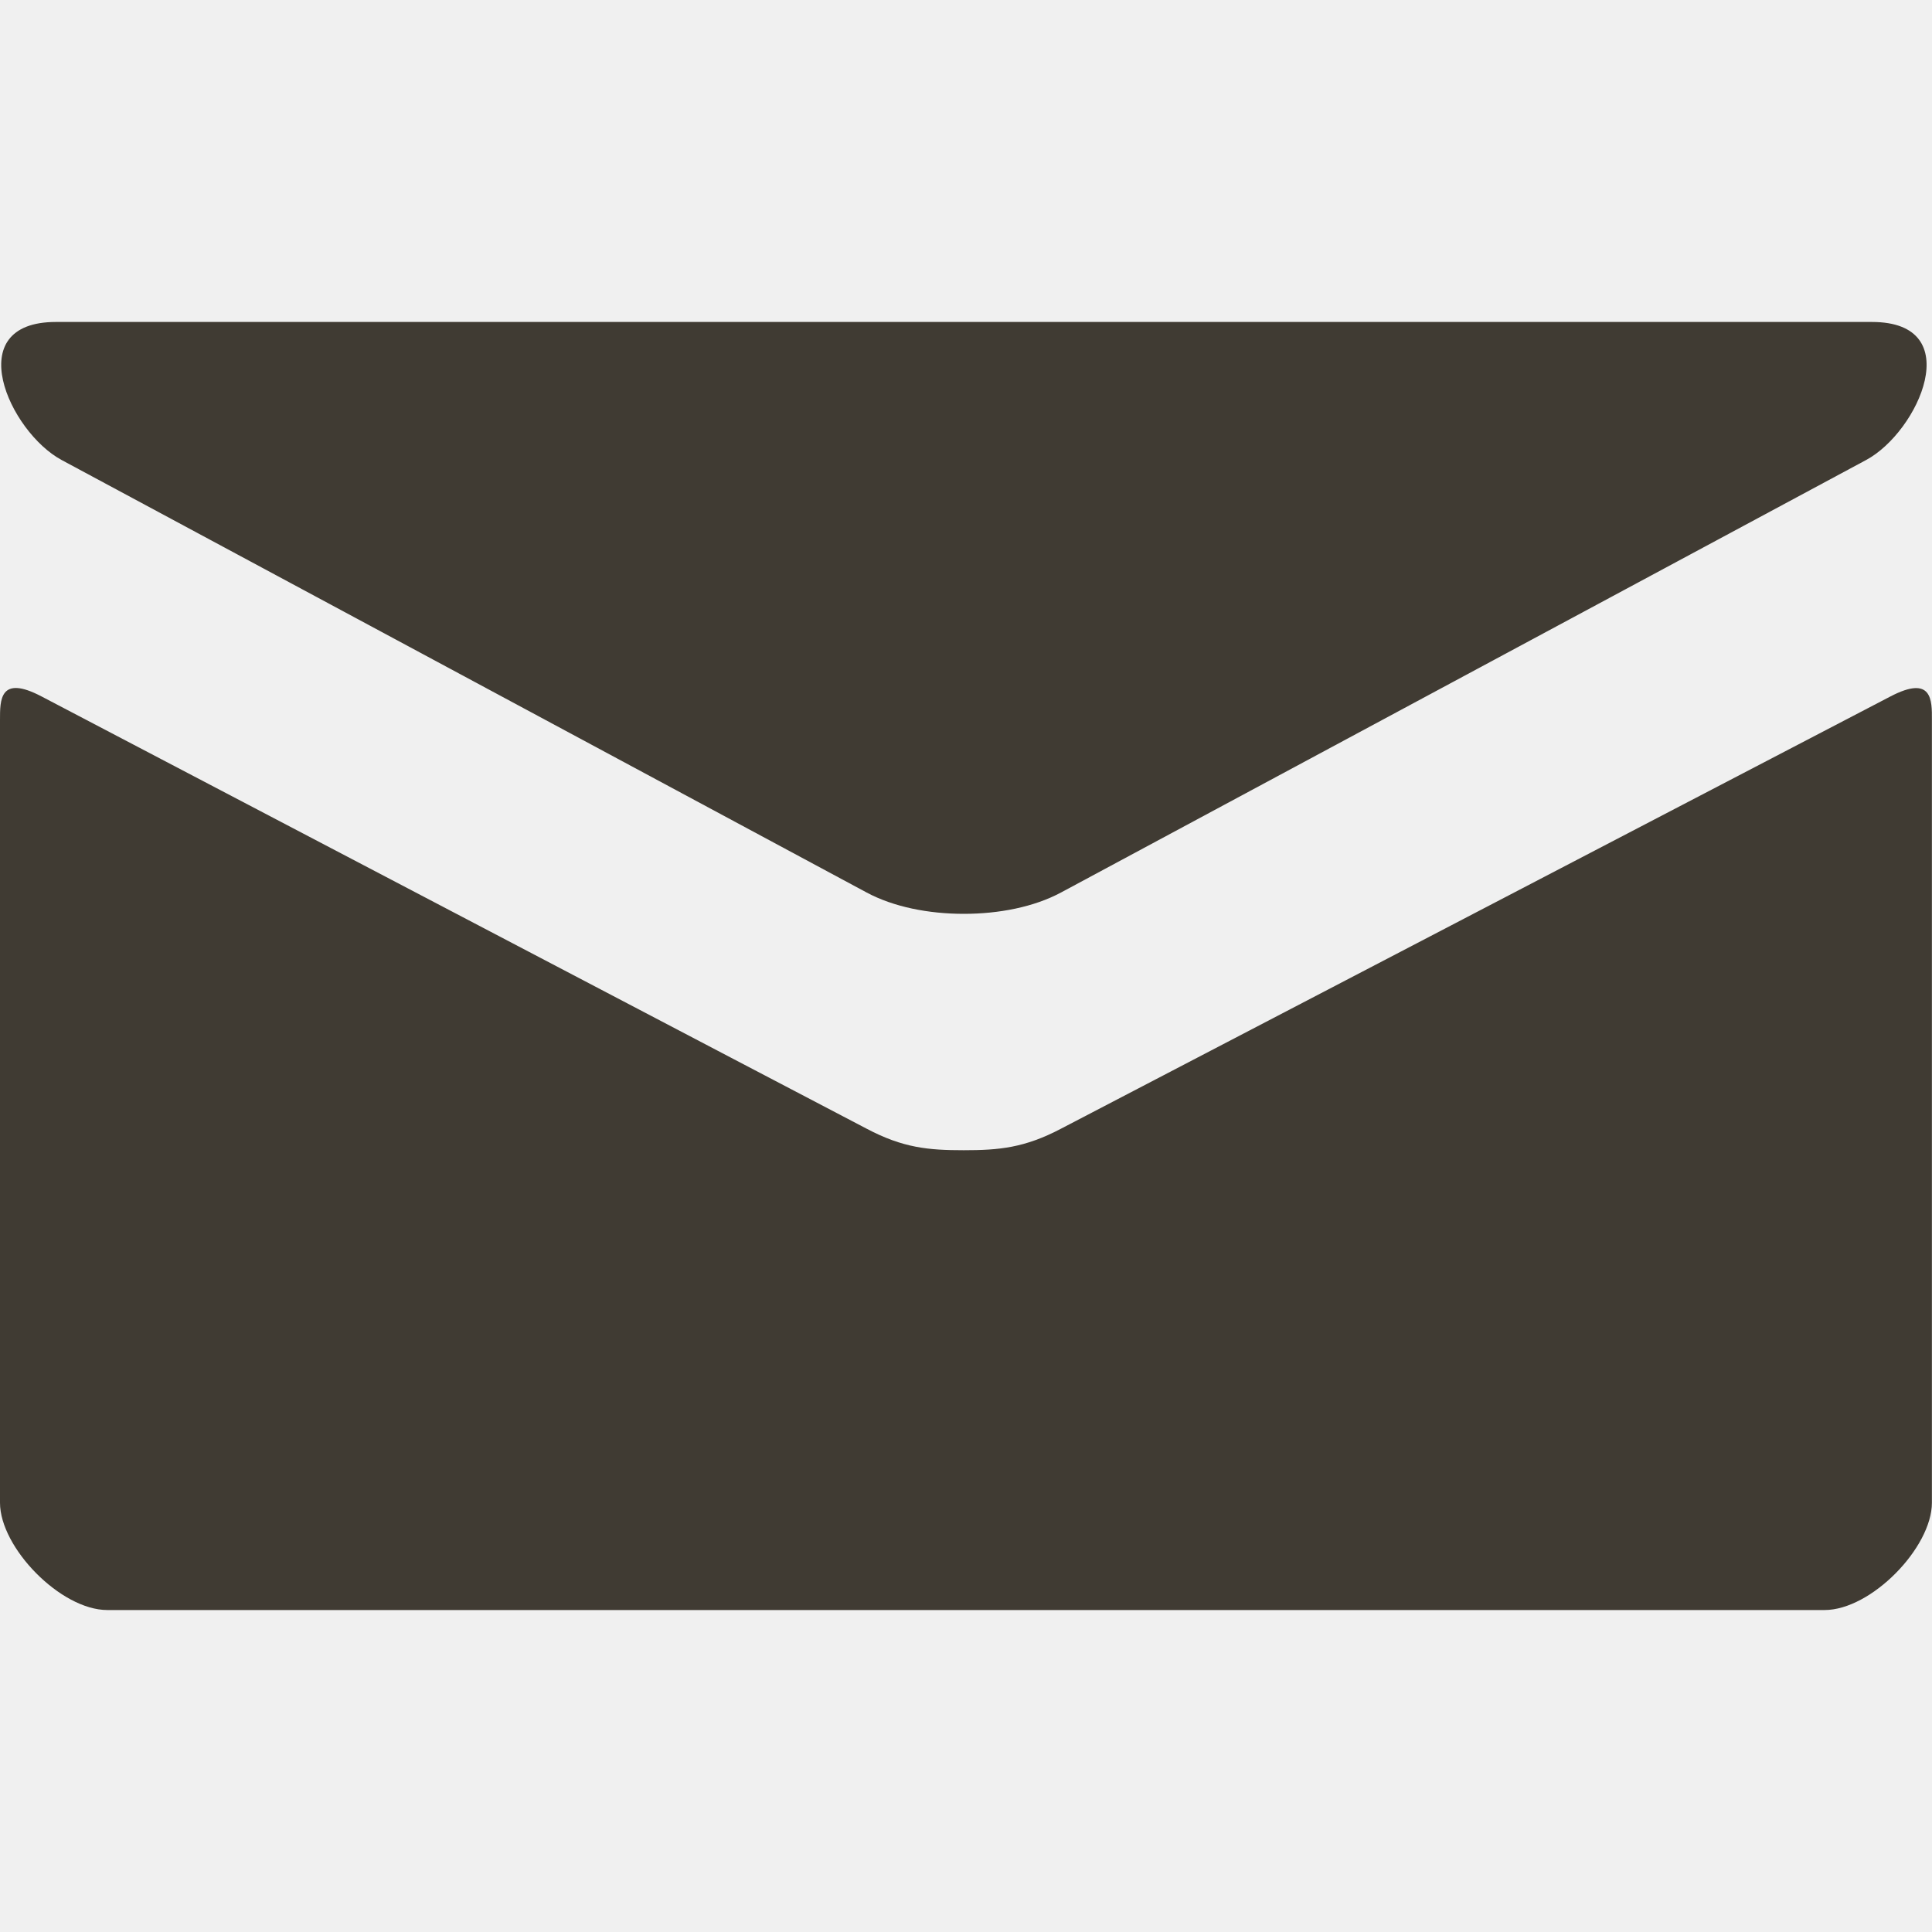
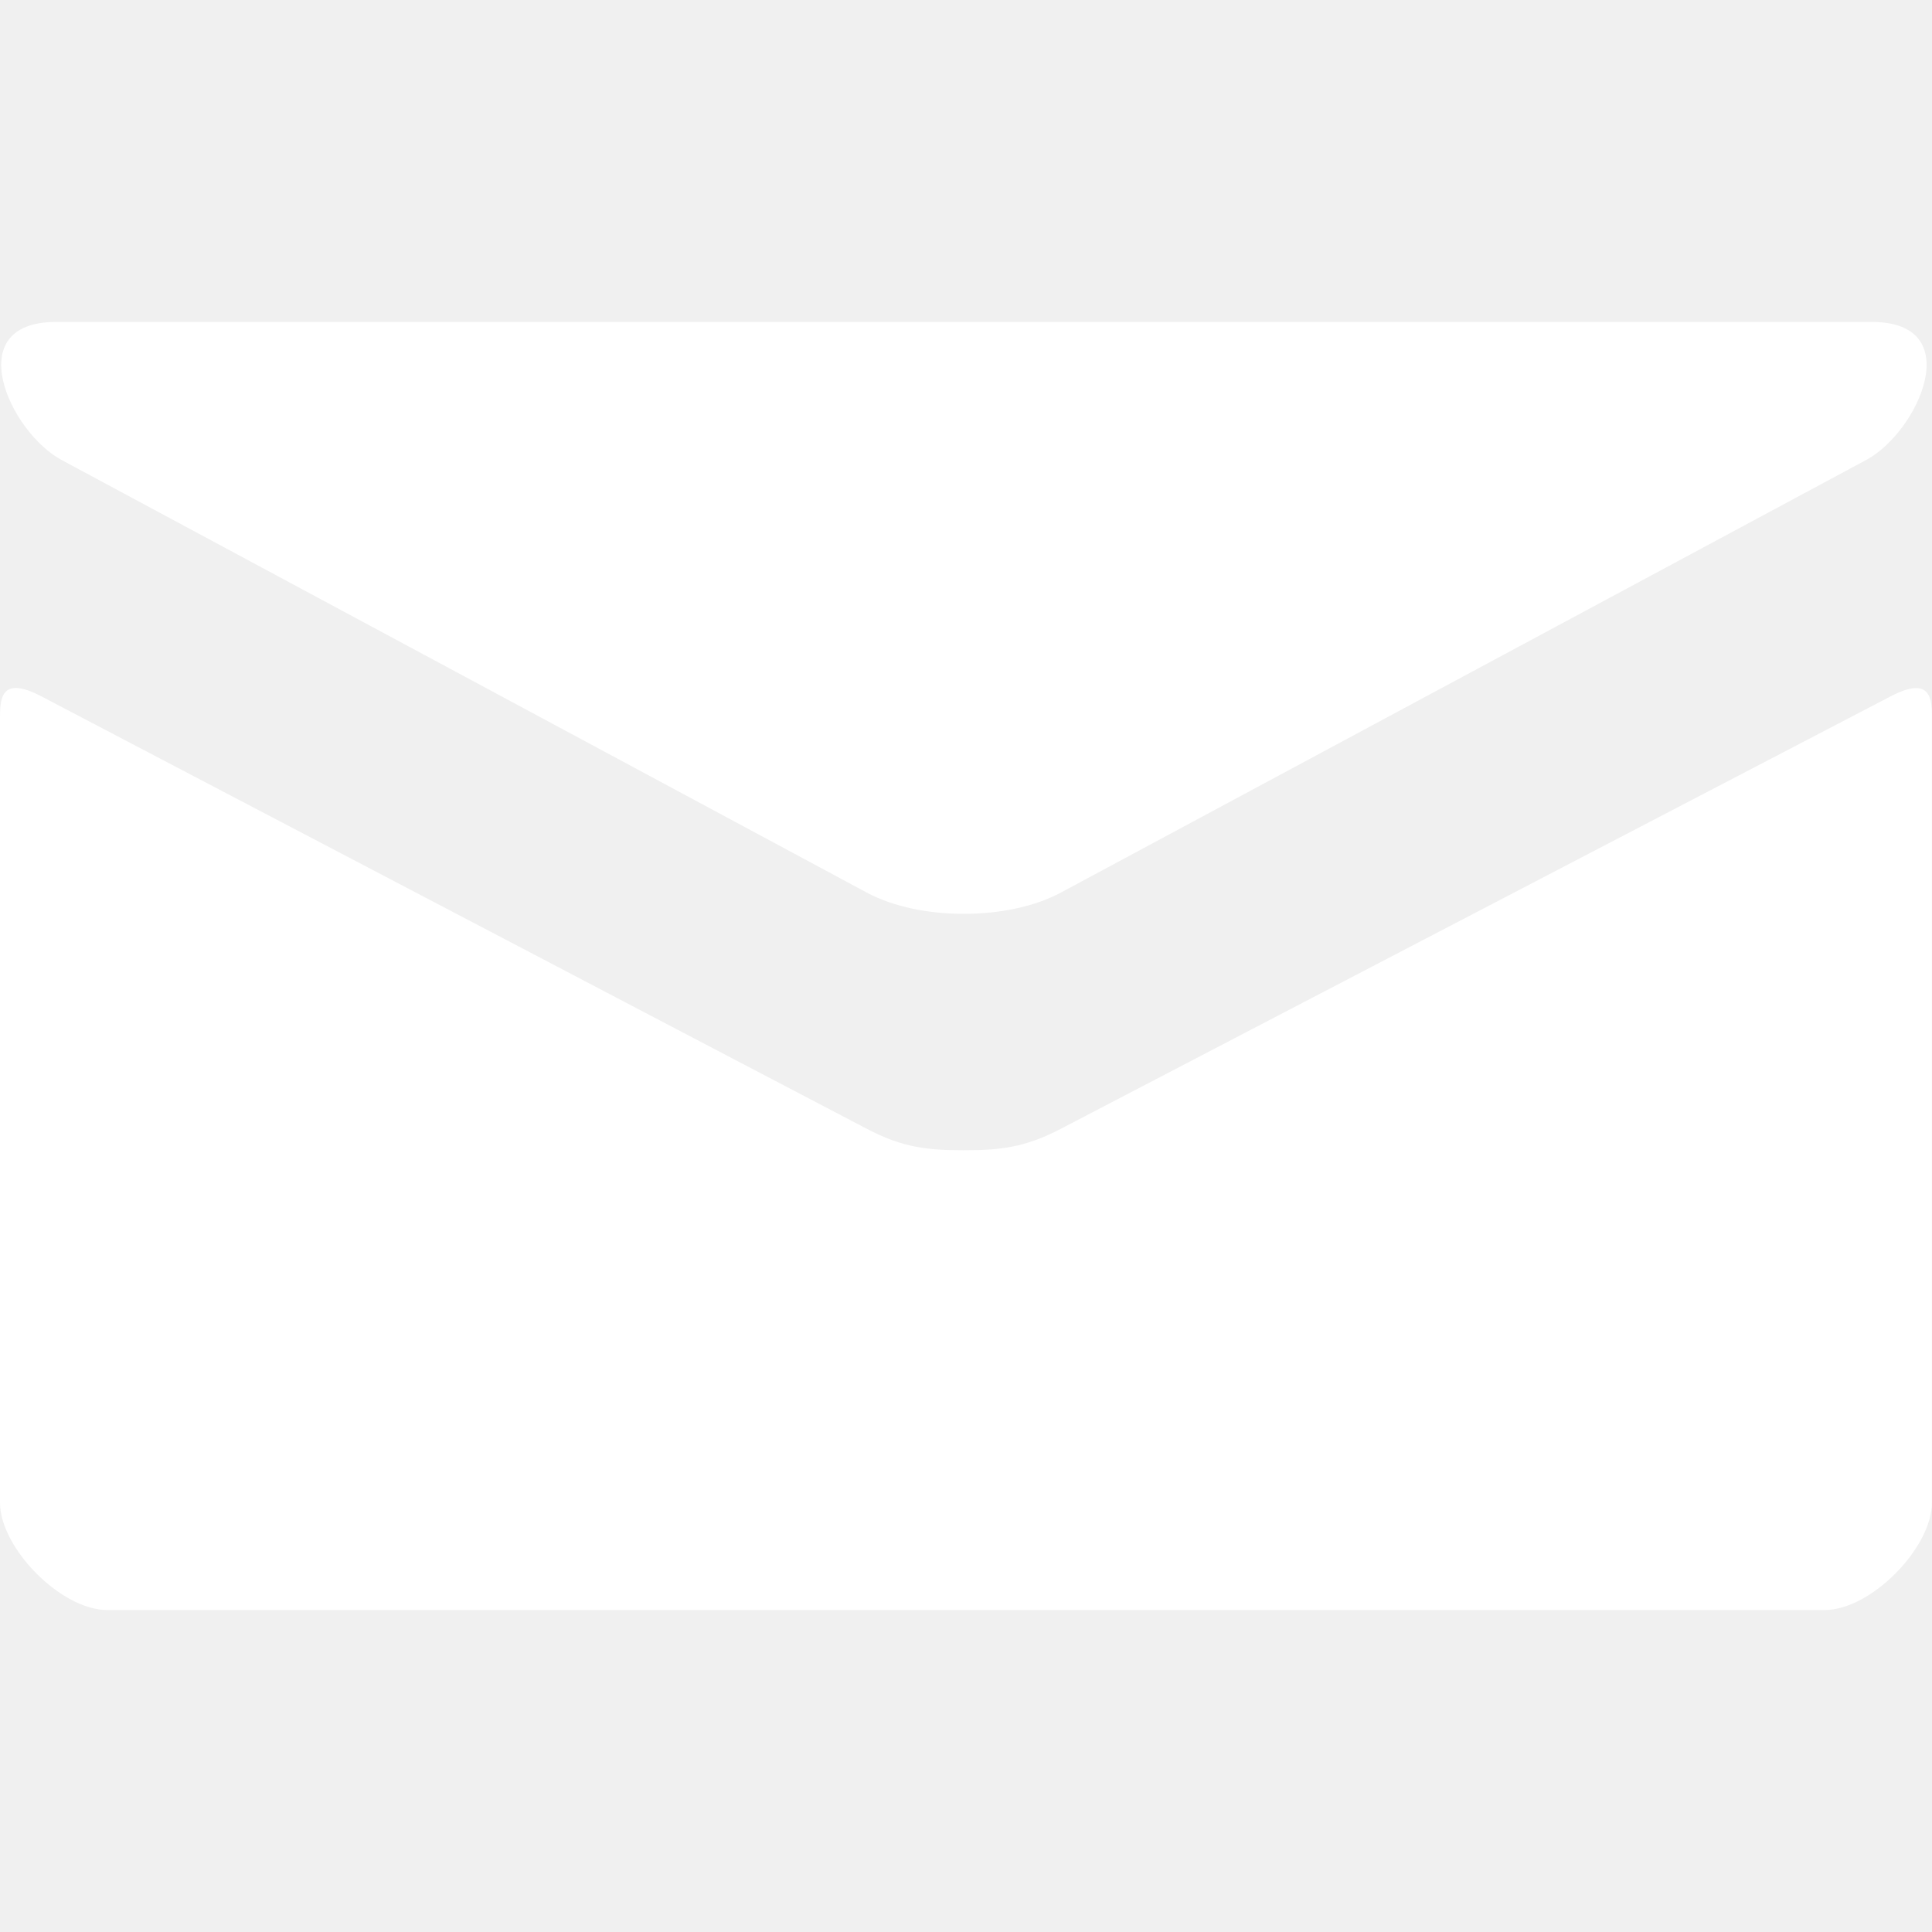
<svg xmlns="http://www.w3.org/2000/svg" version="1.1" id="Mail" x="0px" y="0px" width="20px" height="20px" viewBox="7.5 7.5 20 20" enable-background="new 7.5 7.5 20 20" xml:space="preserve">
-   <path fill="#403B33" d="M8.138,12.262c0.542,0.291,8.053,4.327,8.333,4.477c0.28,0.15,0.642,0.221,1.006,0.221  c0.365,0,0.727-0.071,1.007-0.221c0.28-0.15,7.791-4.186,8.334-4.477c0.543-0.292,1.056-1.429,0.06-1.429H8.079  C7.082,10.833,7.596,11.97,8.138,12.262z M27.069,14.71c-0.616,0.321-8.207,4.277-8.585,4.474c-0.378,0.199-0.642,0.223-1.007,0.223  c-0.364,0-0.628-0.023-1.006-0.223c-0.378-0.196-7.925-4.153-8.542-4.475C7.496,14.482,7.5,14.748,7.5,14.952s0,8.104,0,8.104  c0,0.466,0.629,1.111,1.111,1.111h17.777c0.482,0,1.111-0.646,1.111-1.111c0,0,0-7.898,0-8.102  C27.5,14.749,27.504,14.483,27.069,14.71z" />
+   <path fill="#FFFFFF" d="M8.138,12.262c0.542,0.291,8.053,4.327,8.333,4.477c0.28,0.15,0.642,0.221,1.006,0.221  c0.365,0,0.727-0.071,1.007-0.221c0.28-0.15,7.791-4.186,8.334-4.477c0.543-0.292,1.056-1.429,0.06-1.429H8.079  C7.082,10.833,7.596,11.97,8.138,12.262z M27.069,14.71c-0.616,0.321-8.207,4.277-8.585,4.474c-0.378,0.199-0.642,0.223-1.007,0.223  c-0.364,0-0.628-0.023-1.006-0.223c-0.378-0.196-7.925-4.153-8.542-4.475C7.496,14.482,7.5,14.748,7.5,14.952s0,8.104,0,8.104  c0,0.466,0.629,1.111,1.111,1.111h17.777c0.482,0,1.111-0.646,1.111-1.111c0,0,0-7.898,0-8.102  C27.5,14.749,27.504,14.483,27.069,14.71z" />
</svg>
